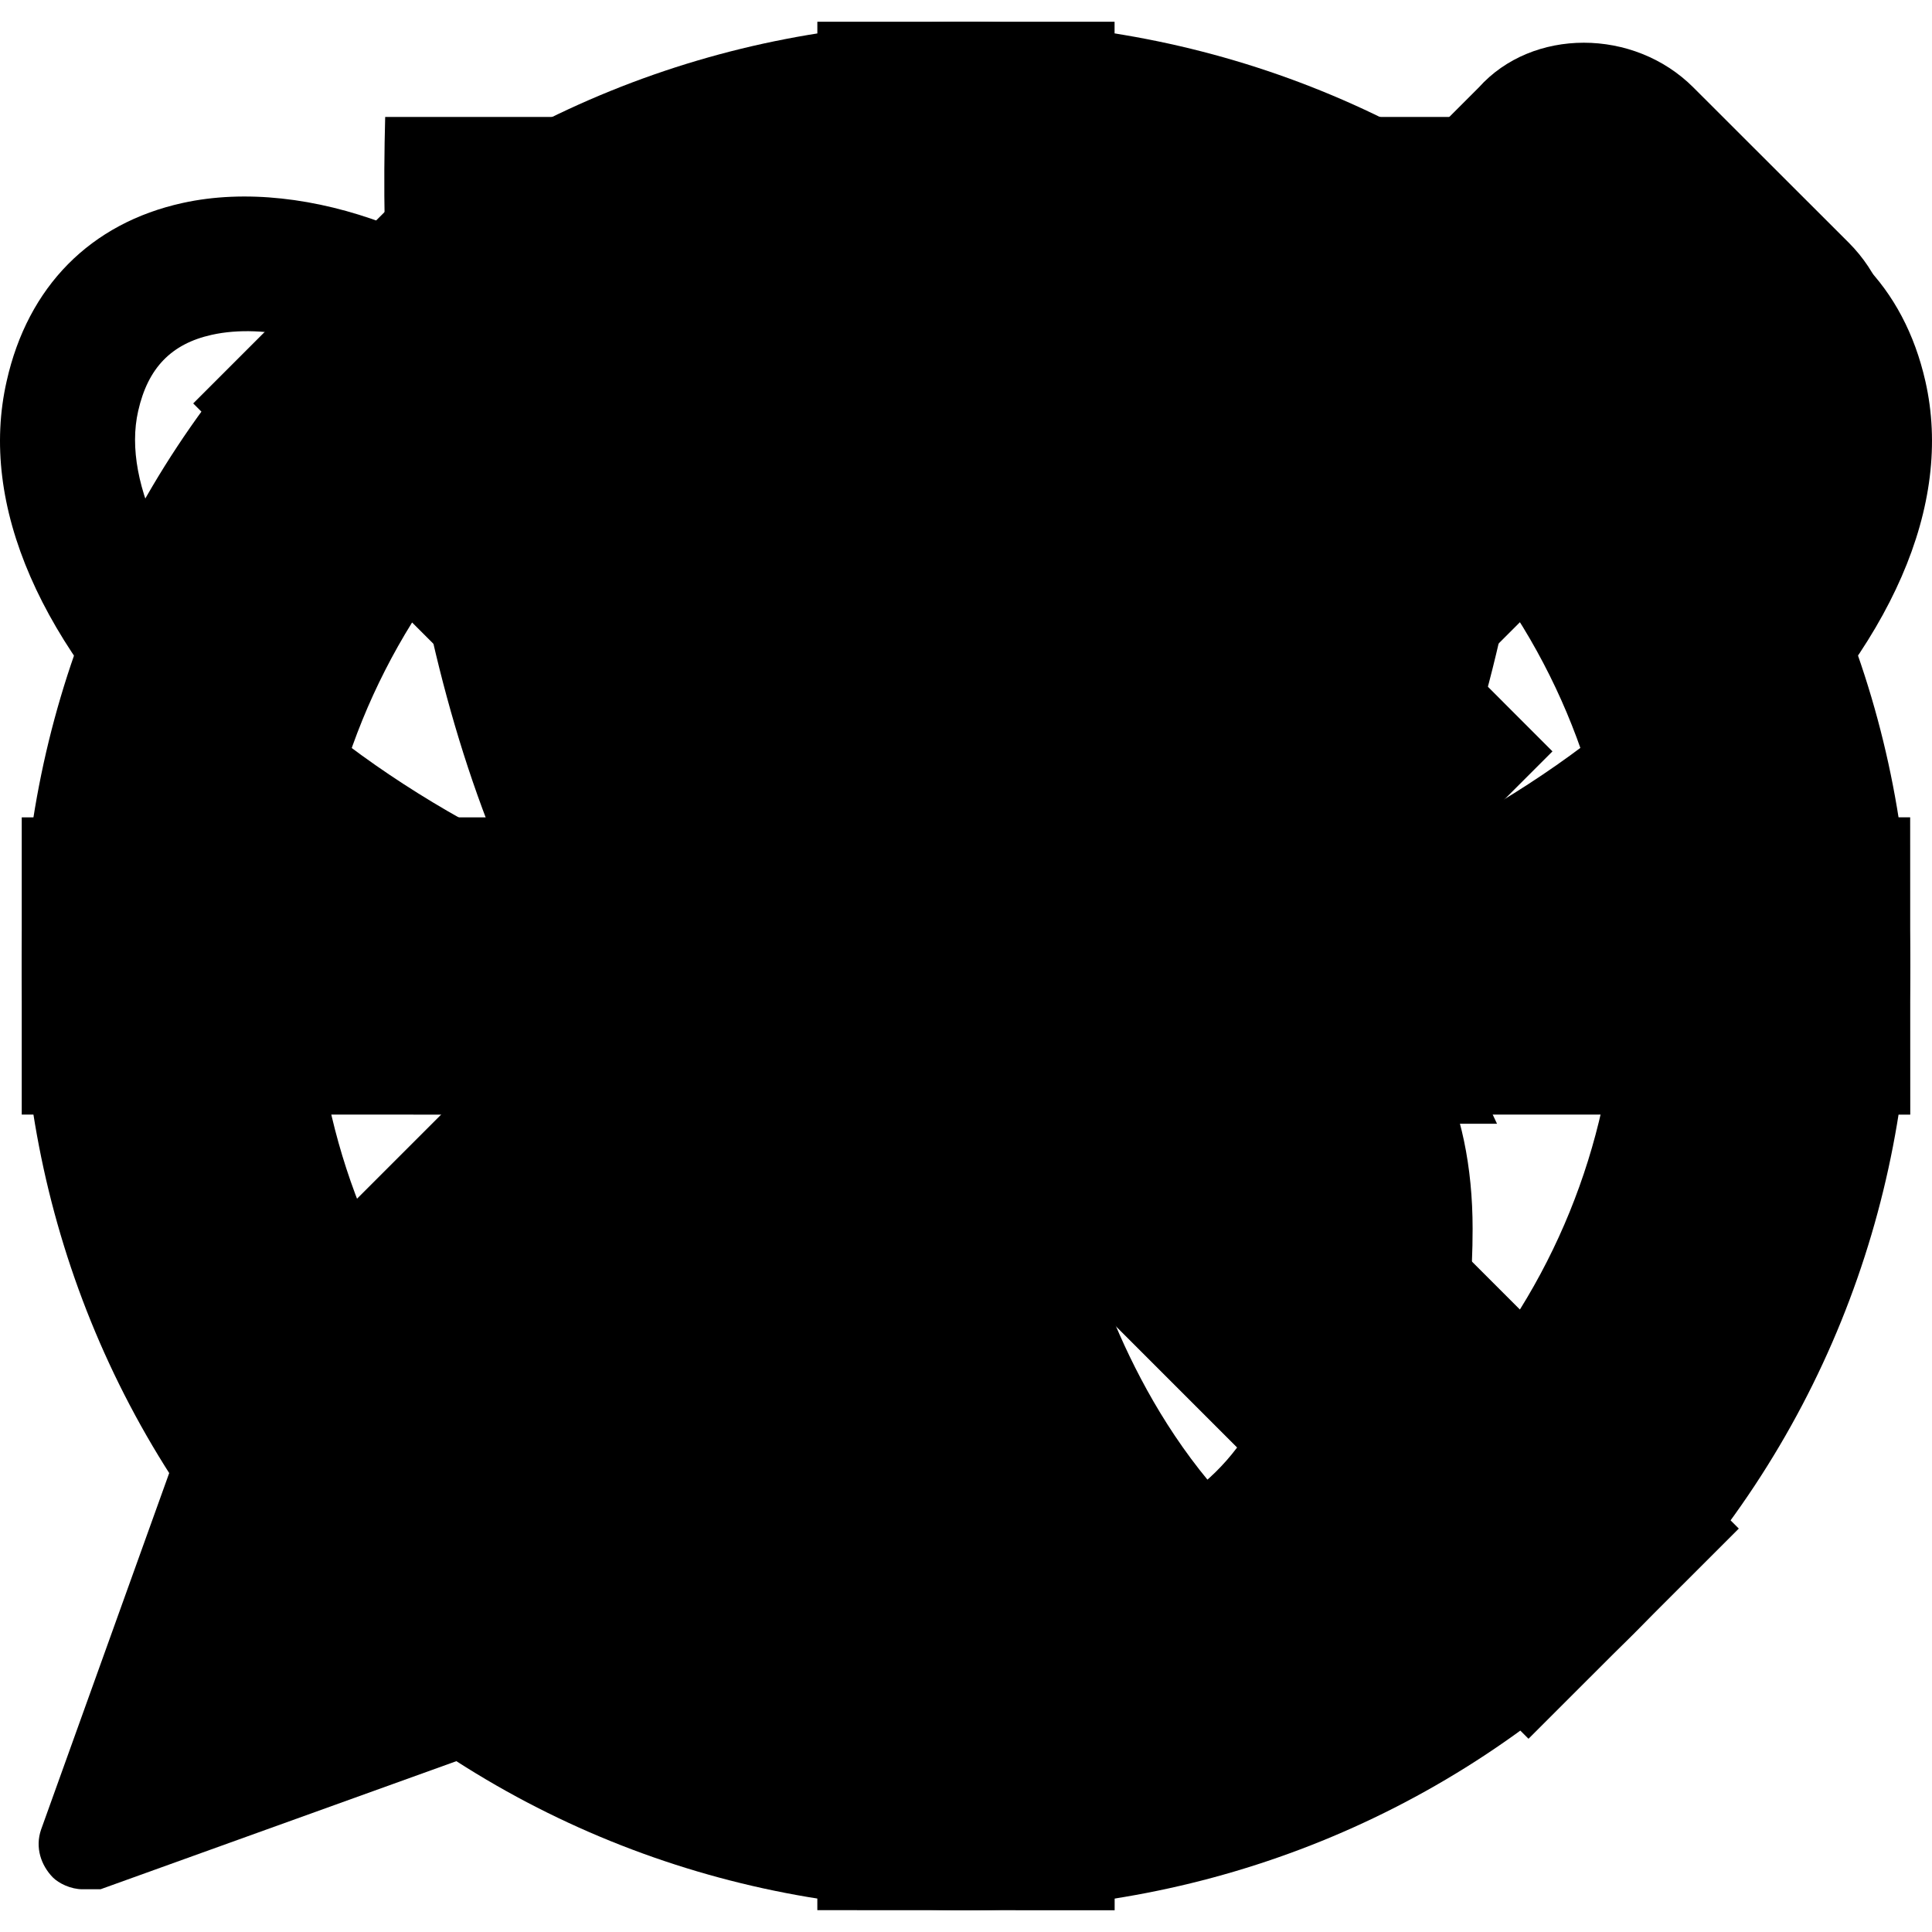
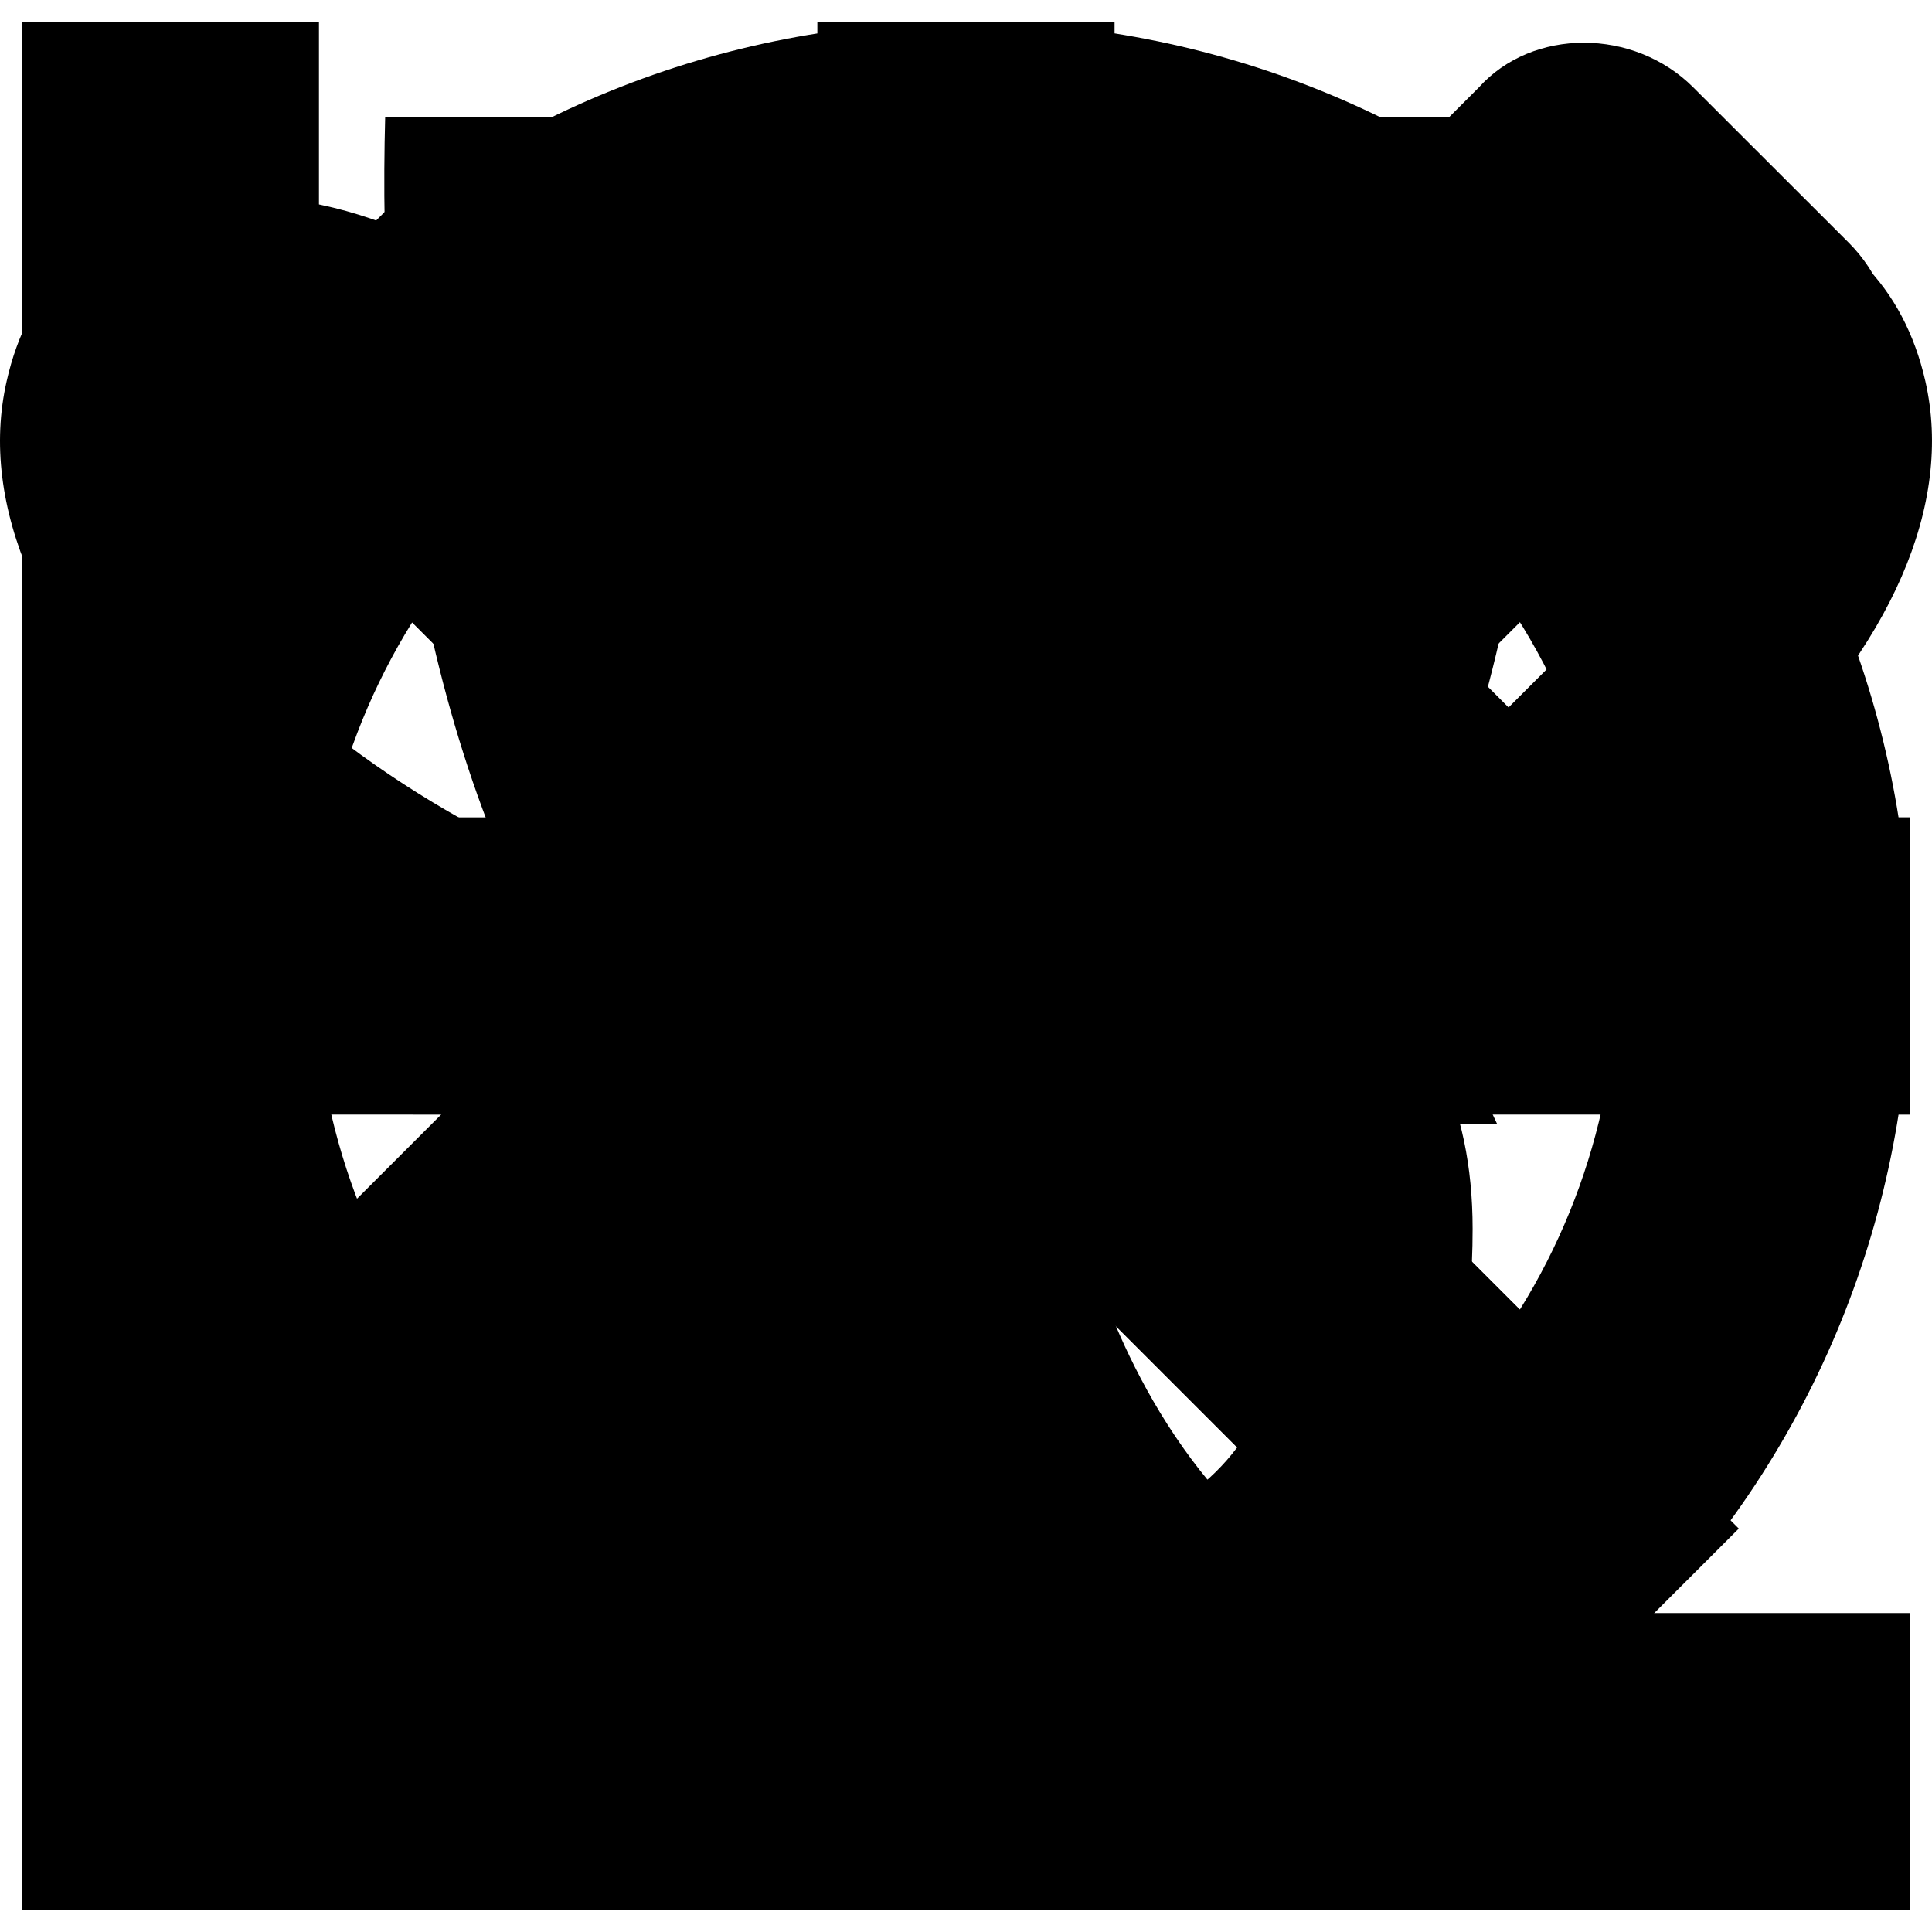
<svg xmlns="http://www.w3.org/2000/svg" version="1.1" id="Layer_1" x="0px" y="0px" width="100px" height="100px" viewBox="0 0 100 100" enable-background="new 0 0 100 100" xml:space="preserve">
  <g id="pencil">
    <path d="M95.688,23.678c3.083-3.091,3.083-8.037,0-11.12l-8.036-8.028c-3.085-3.092-8.341-3.092-11.113,0   l-4.014,4.014L91.978,28L95.688,23.678z" />
    <polygon points="83.518,35.595 64.311,16.383 68.889,11.793 88.1,31.013  " />
    <path d="M2.127,94.697c-0.323,0.931,0,1.854,0.607,2.477c0.308,0.308,0.927,0.614,1.538,0.614   c0.307,0,0.615,0,0.931,0l23.155-8.335L10.448,71.542L2.127,94.697z" />
    <polygon points="12.979,67.544 60.804,19.727 68.88,27.803 21.068,75.627  " />
    <polygon points="72.279,30.807 80.355,38.891 32.535,86.708 24.455,78.624  " />
  </g>
  <polygon id="x" points="90,20.881 79.115,10.002 50,39.124 20.878,10.002 10,20.881 39.122,49.998 10,79.119   20.878,89.998 50,60.881 79.115,89.998 90,79.119 60.873,49.998 " />
  <g id="logo">
    <path d="M11.61,36.662c-5.307,0-9.61,4.303-9.61,9.609c0,8.037,8.14,17.067,9.61,17.067   c1.43,0,9.611-9.195,9.611-17.067C21.221,40.965,16.919,36.662,11.61,36.662 M12.787,52.312v-3.804c0-0.65-0.526-1.179-1.177-1.179   c-0.65,0-1.178,0.528-1.178,1.179v3.804c-3.123-0.557-5.49-3.282-5.49-6.563c0-3.28,2.368-6.006,5.49-6.562v3.804   c0,0.65,0.527,1.178,1.178,1.178c0.651,0,1.177-0.527,1.177-1.178v-3.804c3.123,0.557,5.493,3.282,5.493,6.562   C18.28,49.03,15.91,51.756,12.787,52.312" />
    <g>
      <path d="M38.618,40.954h2.409v17.211h-2.409v-7.948h-8.419v7.948H27.79V40.954h2.409v7.177h8.419V40.954z" />
      <path d="M47.782,58.165V40.954h10.506v2.061h-8.097v5.116h7.202v2.012h-7.202v5.96h8.717v2.062H47.782z" />
      <path d="M72.866,50.962c0.265,0.332,0.6,0.766,1.006,1.304c0.405,0.538,0.823,1.134,1.254,1.788    s0.857,1.337,1.279,2.049s0.782,1.399,1.08,2.062h-2.632c-0.332-0.63-0.691-1.267-1.081-1.913c-0.389-0.646-0.782-1.262-1.18-1.85    s-0.79-1.139-1.18-1.652c-0.389-0.513-0.741-0.96-1.055-1.341c-0.216,0.017-0.436,0.025-0.658,0.025c-0.224,0-0.452,0-0.684,0    h-2.16v6.73h-2.409V41.202c0.679-0.166,1.436-0.277,2.272-0.335c0.836-0.058,1.602-0.087,2.297-0.087    c2.417,0,4.26,0.456,5.526,1.366c1.267,0.911,1.899,2.269,1.899,4.073c0,1.142-0.302,2.12-0.906,2.931    C74.932,49.961,74.042,50.565,72.866,50.962z M69.216,42.891c-1.027,0-1.813,0.025-2.359,0.075v6.482h1.713    c0.828,0,1.573-0.041,2.235-0.124c0.662-0.083,1.221-0.24,1.677-0.472c0.455-0.232,0.808-0.559,1.056-0.981    c0.248-0.422,0.372-0.981,0.372-1.676c0-0.646-0.124-1.184-0.372-1.614s-0.584-0.77-1.006-1.018    c-0.423-0.249-0.919-0.422-1.49-0.522C70.47,42.94,69.861,42.891,69.216,42.891z" />
      <path d="M81.559,49.547c0-1.474,0.22-2.773,0.658-3.899c0.438-1.125,1.034-2.065,1.788-2.819    c0.753-0.753,1.631-1.32,2.633-1.701s2.065-0.571,3.191-0.571c1.109,0,2.156,0.19,3.142,0.571s1.851,0.948,2.596,1.701    c0.745,0.754,1.337,1.693,1.775,2.819C97.78,46.773,98,48.073,98,49.547s-0.22,2.773-0.658,3.899s-1.03,2.065-1.775,2.818    c-0.745,0.754-1.61,1.32-2.596,1.701s-2.032,0.571-3.142,0.571c-1.126,0-2.189-0.19-3.191-0.571s-1.88-0.947-2.633-1.701    c-0.754-0.753-1.35-1.692-1.788-2.818S81.559,51.021,81.559,49.547z M84.092,49.547c0,1.043,0.133,1.991,0.397,2.844    s0.642,1.577,1.13,2.173c0.488,0.597,1.085,1.056,1.788,1.378c0.704,0.323,1.494,0.484,2.372,0.484s1.664-0.161,2.359-0.484    c0.695-0.322,1.287-0.781,1.776-1.378c0.487-0.596,0.864-1.32,1.13-2.173c0.265-0.853,0.397-1.801,0.397-2.844    c0-1.043-0.133-1.991-0.397-2.844c-0.266-0.853-0.643-1.577-1.13-2.173c-0.489-0.596-1.081-1.055-1.776-1.378    c-0.695-0.323-1.481-0.484-2.359-0.484s-1.668,0.161-2.372,0.484c-0.703,0.323-1.3,0.782-1.788,1.378s-0.865,1.321-1.13,2.173    C84.225,47.556,84.092,48.503,84.092,49.547z" />
    </g>
  </g>
  <g id="reward">
    <path d="M90.538,10.505c-3.224-0.711-6.947-0.255-10.453,1.068c0.028-1.9,0.028-3.752-0.036-5.521H49.992H19.937   c-0.047,1.769-0.062,3.621-0.025,5.521c-3.507-1.323-7.232-1.779-10.456-1.068c-4.773,1.047-8.016,4.329-9.112,9.226   c-1.455,6.391,1.739,13.716,8.98,20.635c5.704,5.436,13.366,9.974,21.455,12.783c3.351,4.713,7.651,8.521,13.083,10.842   c-0.79,2.901-3.579,11.284-10.309,16.428h16.438h16.443c-6.725-5.144-9.521-13.526-10.297-16.428   c5.435-2.32,9.731-6.129,13.068-10.852c8.088-2.799,15.75-7.337,21.468-12.773c7.241-6.919,10.437-14.245,8.984-20.635   C98.545,14.834,95.303,11.553,90.538,10.505z M14.15,35.311c-5.245-5.012-7.86-10.257-6.998-14.039   c0.504-2.23,1.718-3.477,3.805-3.941c2.764-0.614,6.37,0.313,9.343,2.146c0.68,8.017,2.255,16.374,5.21,23.794   C21.255,41.057,17.342,38.354,14.15,35.311z M85.841,35.311c-3.183,3.044-7.098,5.746-11.359,7.97   c2.965-7.431,4.541-15.788,5.215-23.795c2.976-1.842,6.577-2.769,9.333-2.155c2.096,0.465,3.305,1.711,3.811,3.941   C93.701,25.053,91.081,30.298,85.841,35.311z" />
    <rect x="28.882" y="84.822" width="42.221" height="9.125" />
  </g>
  <path id="dollar" d="M31.108,15.523C35.02,11.248,40.505,9.067,47.553,9V2h4.997v6.896c6.975,0.488,12.33,2.544,16.069,6.159  c3.73,3.625,5.69,8.407,5.863,14.355h-9.2c-0.249-2.668-0.967-4.964-2.162-6.896c-2.209-3.539-5.729-5.394-10.57-5.576V42.56  c8.132,2.276,13.659,4.418,16.567,6.417c4.733,3.3,7.105,8.168,7.105,14.623c0,9.324-3.032,15.952-9.104,19.883  c-3.366,2.171-8.225,3.605-14.568,4.313V98h-4.997V87.796c-10.205-0.67-17.128-4.285-20.777-10.836  c-1.999-3.548-2.998-8.33-2.998-14.364h9.31c0.282,4.811,1.042,8.311,2.276,10.52c2.19,3.969,6.254,6.188,12.189,6.686V51.129  c-7.613-1.435-13.231-3.835-16.866-7.202c-3.625-3.367-5.437-8.034-5.437-13.992C25.25,24.608,27.207,19.798,31.108,15.523z   M38.19,37.453c2.319,1.97,5.437,3.337,9.363,4.103V16.833c-4.634,0.182-7.928,1.578-9.894,4.208  c-1.96,2.63-2.941,5.385-2.941,8.263C34.719,32.776,35.876,35.492,38.19,37.453z M64.966,73.488  c1.187-2.104,1.789-4.543,1.789-7.316c0-4.38-1.616-7.708-4.84-9.994c-1.864-1.329-4.982-2.592-9.365-3.787v27.668  C58.549,79.781,62.681,77.591,64.966,73.488z" />
  <polygon id="plus" points="98.875,57.694 98.87,42.305 57.69,42.31 57.69,1.125 42.306,1.125 42.31,42.306   1.125,42.306 1.125,57.69 42.306,57.694 42.305,98.87 57.694,98.875 57.69,57.687 " />
  <path id="cancel" d="M84.561,15.44c-19.088-19.087-50.033-19.087-69.12,0c-19.087,19.087-19.087,50.033,0,69.121  c19.086,19.086,50.032,19.086,69.12-0.001C103.646,65.473,103.646,34.527,84.561,15.44z M73.857,26.144  c11.303,11.303,12.9,28.629,4.809,41.644L32.212,21.334C45.228,13.242,62.553,14.839,73.857,26.144z M26.144,73.857  c-11.305-11.305-12.9-28.629-4.81-41.645l46.453,46.454C54.771,86.757,37.447,85.16,26.144,73.857z" />
+   <g id="graph">
+     <polygon points="16.509,83.491 16.509,1.125 1.125,1.125 1.125,98.875 98.875,98.875 98.875,83.491  " />
+     <polygon points="95.342,19.357 63.576,51.123 54.481,42.027 32.447,64.062 21.505,64.062 21.505,69.059    34.518,69.059 54.481,49.094 63.576,58.189 98.875,22.891  " />
+   </g>
</svg>
